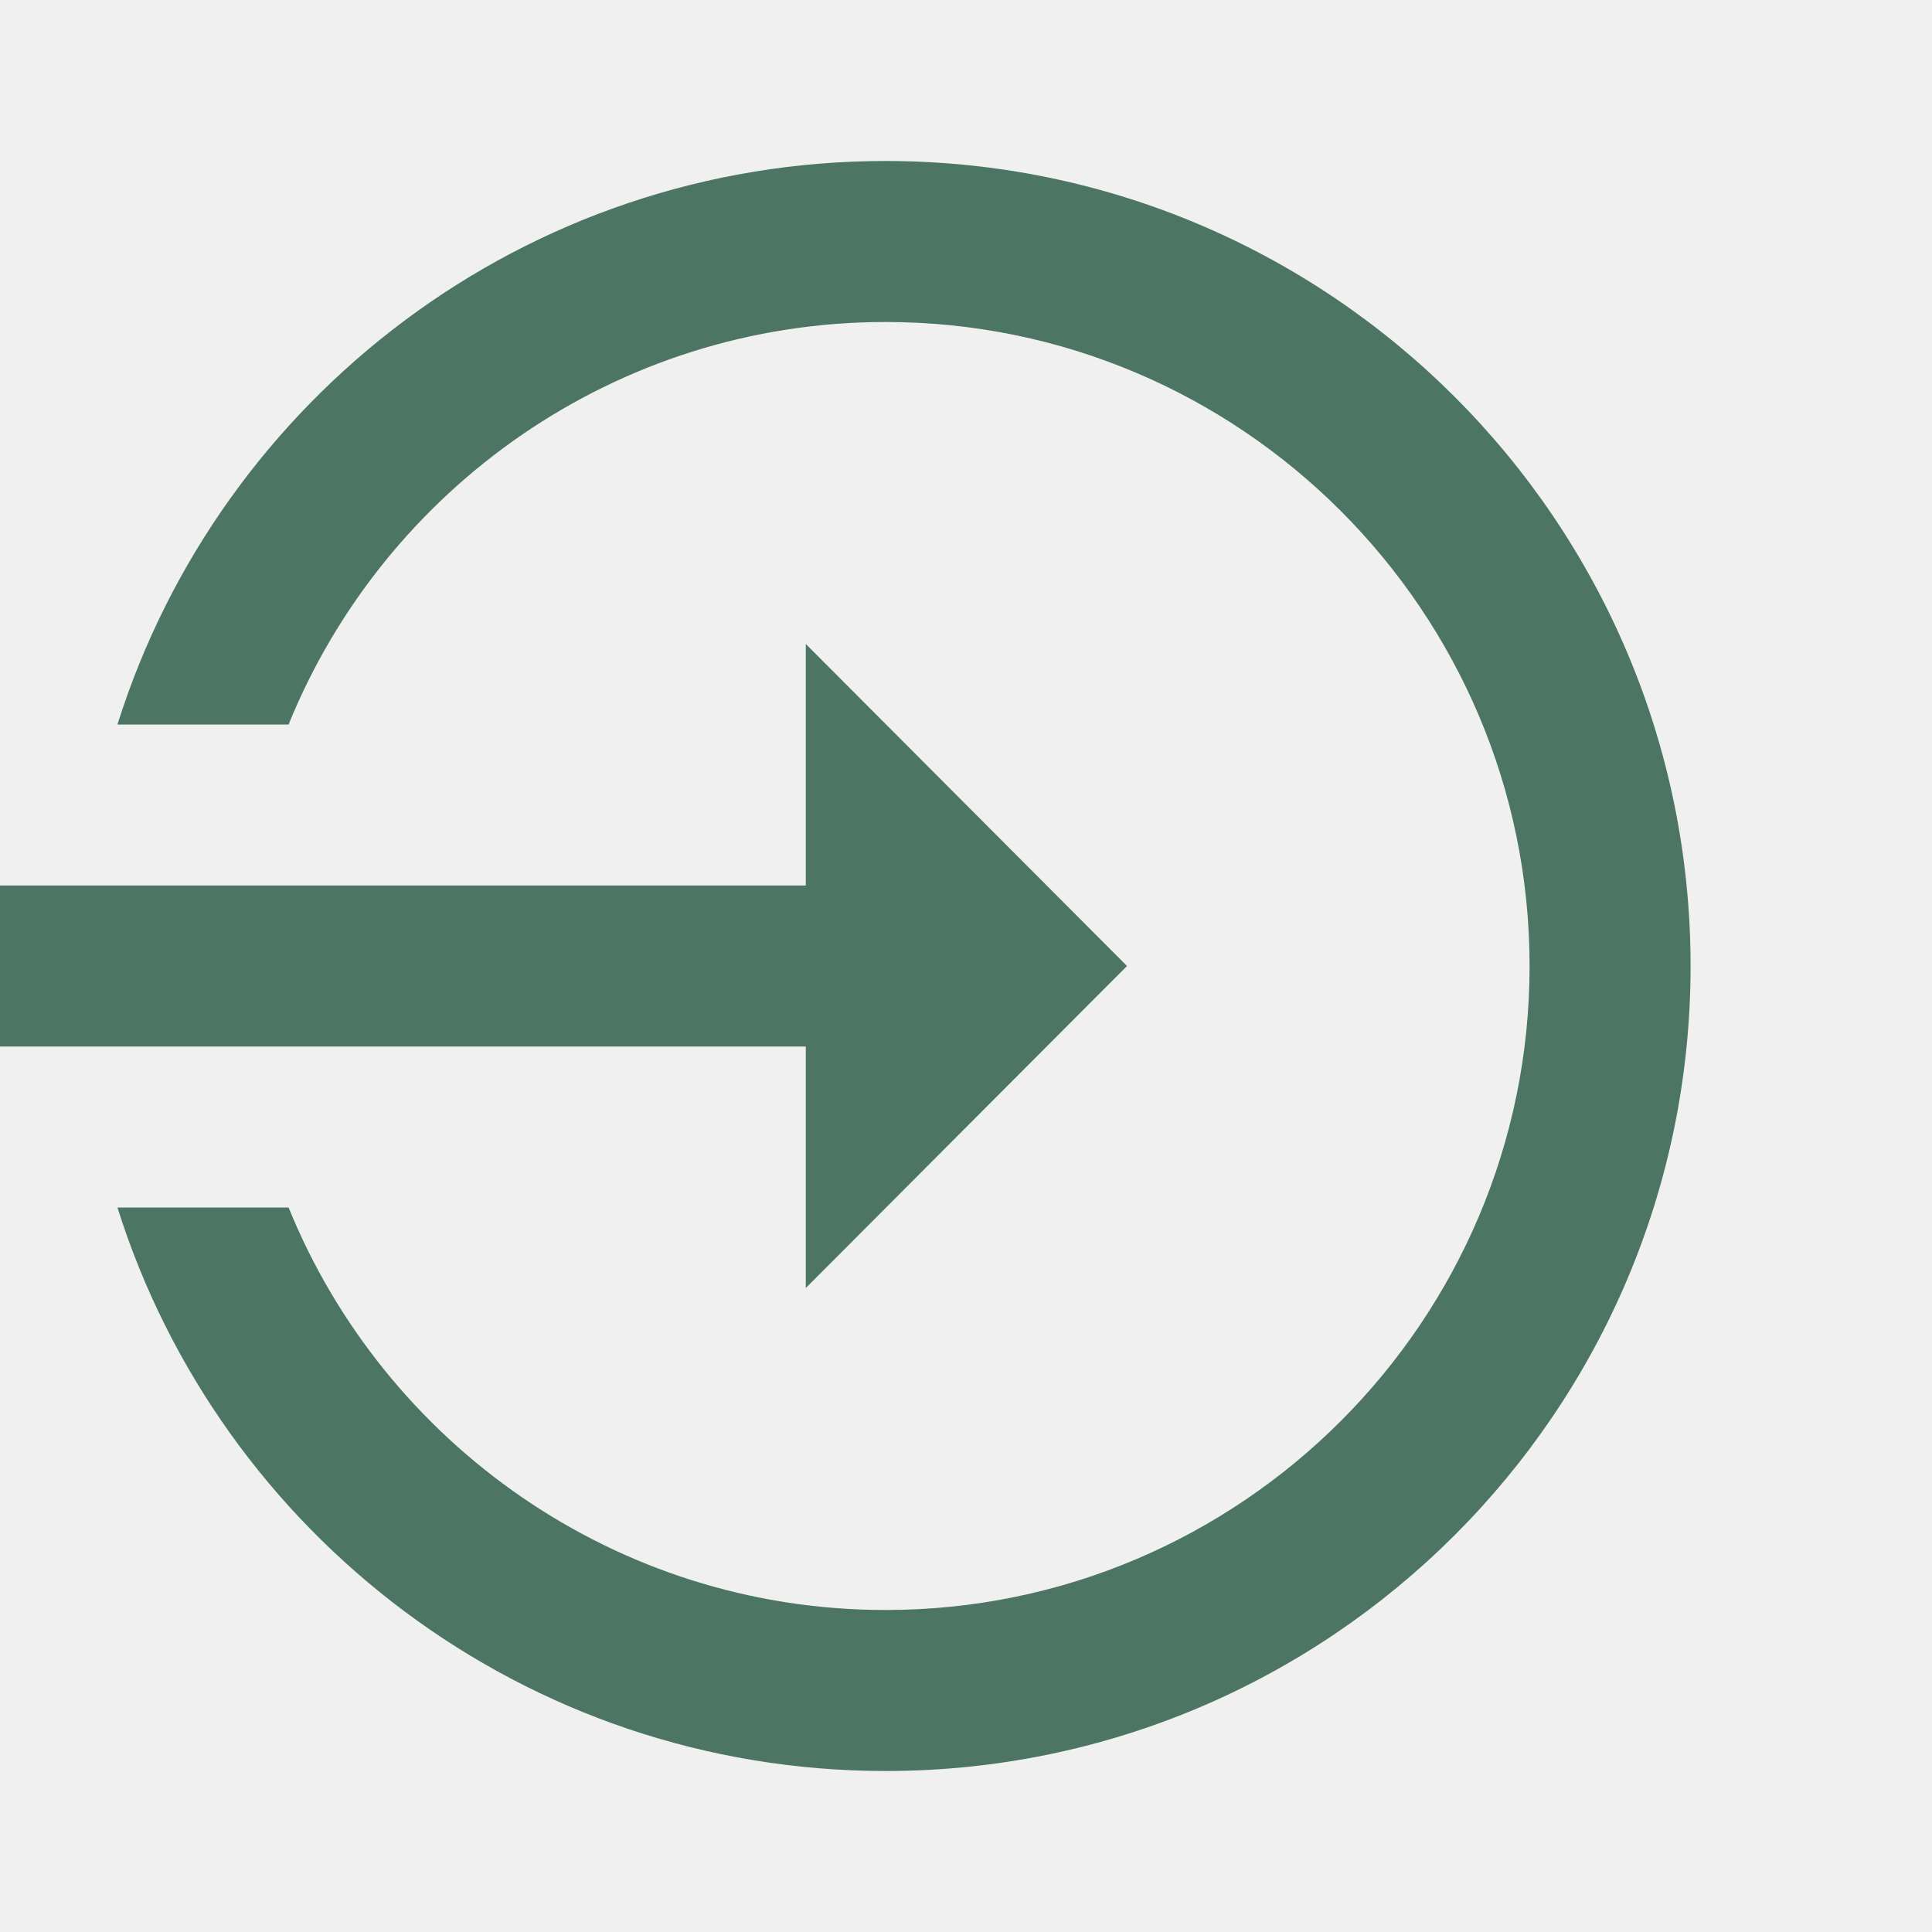
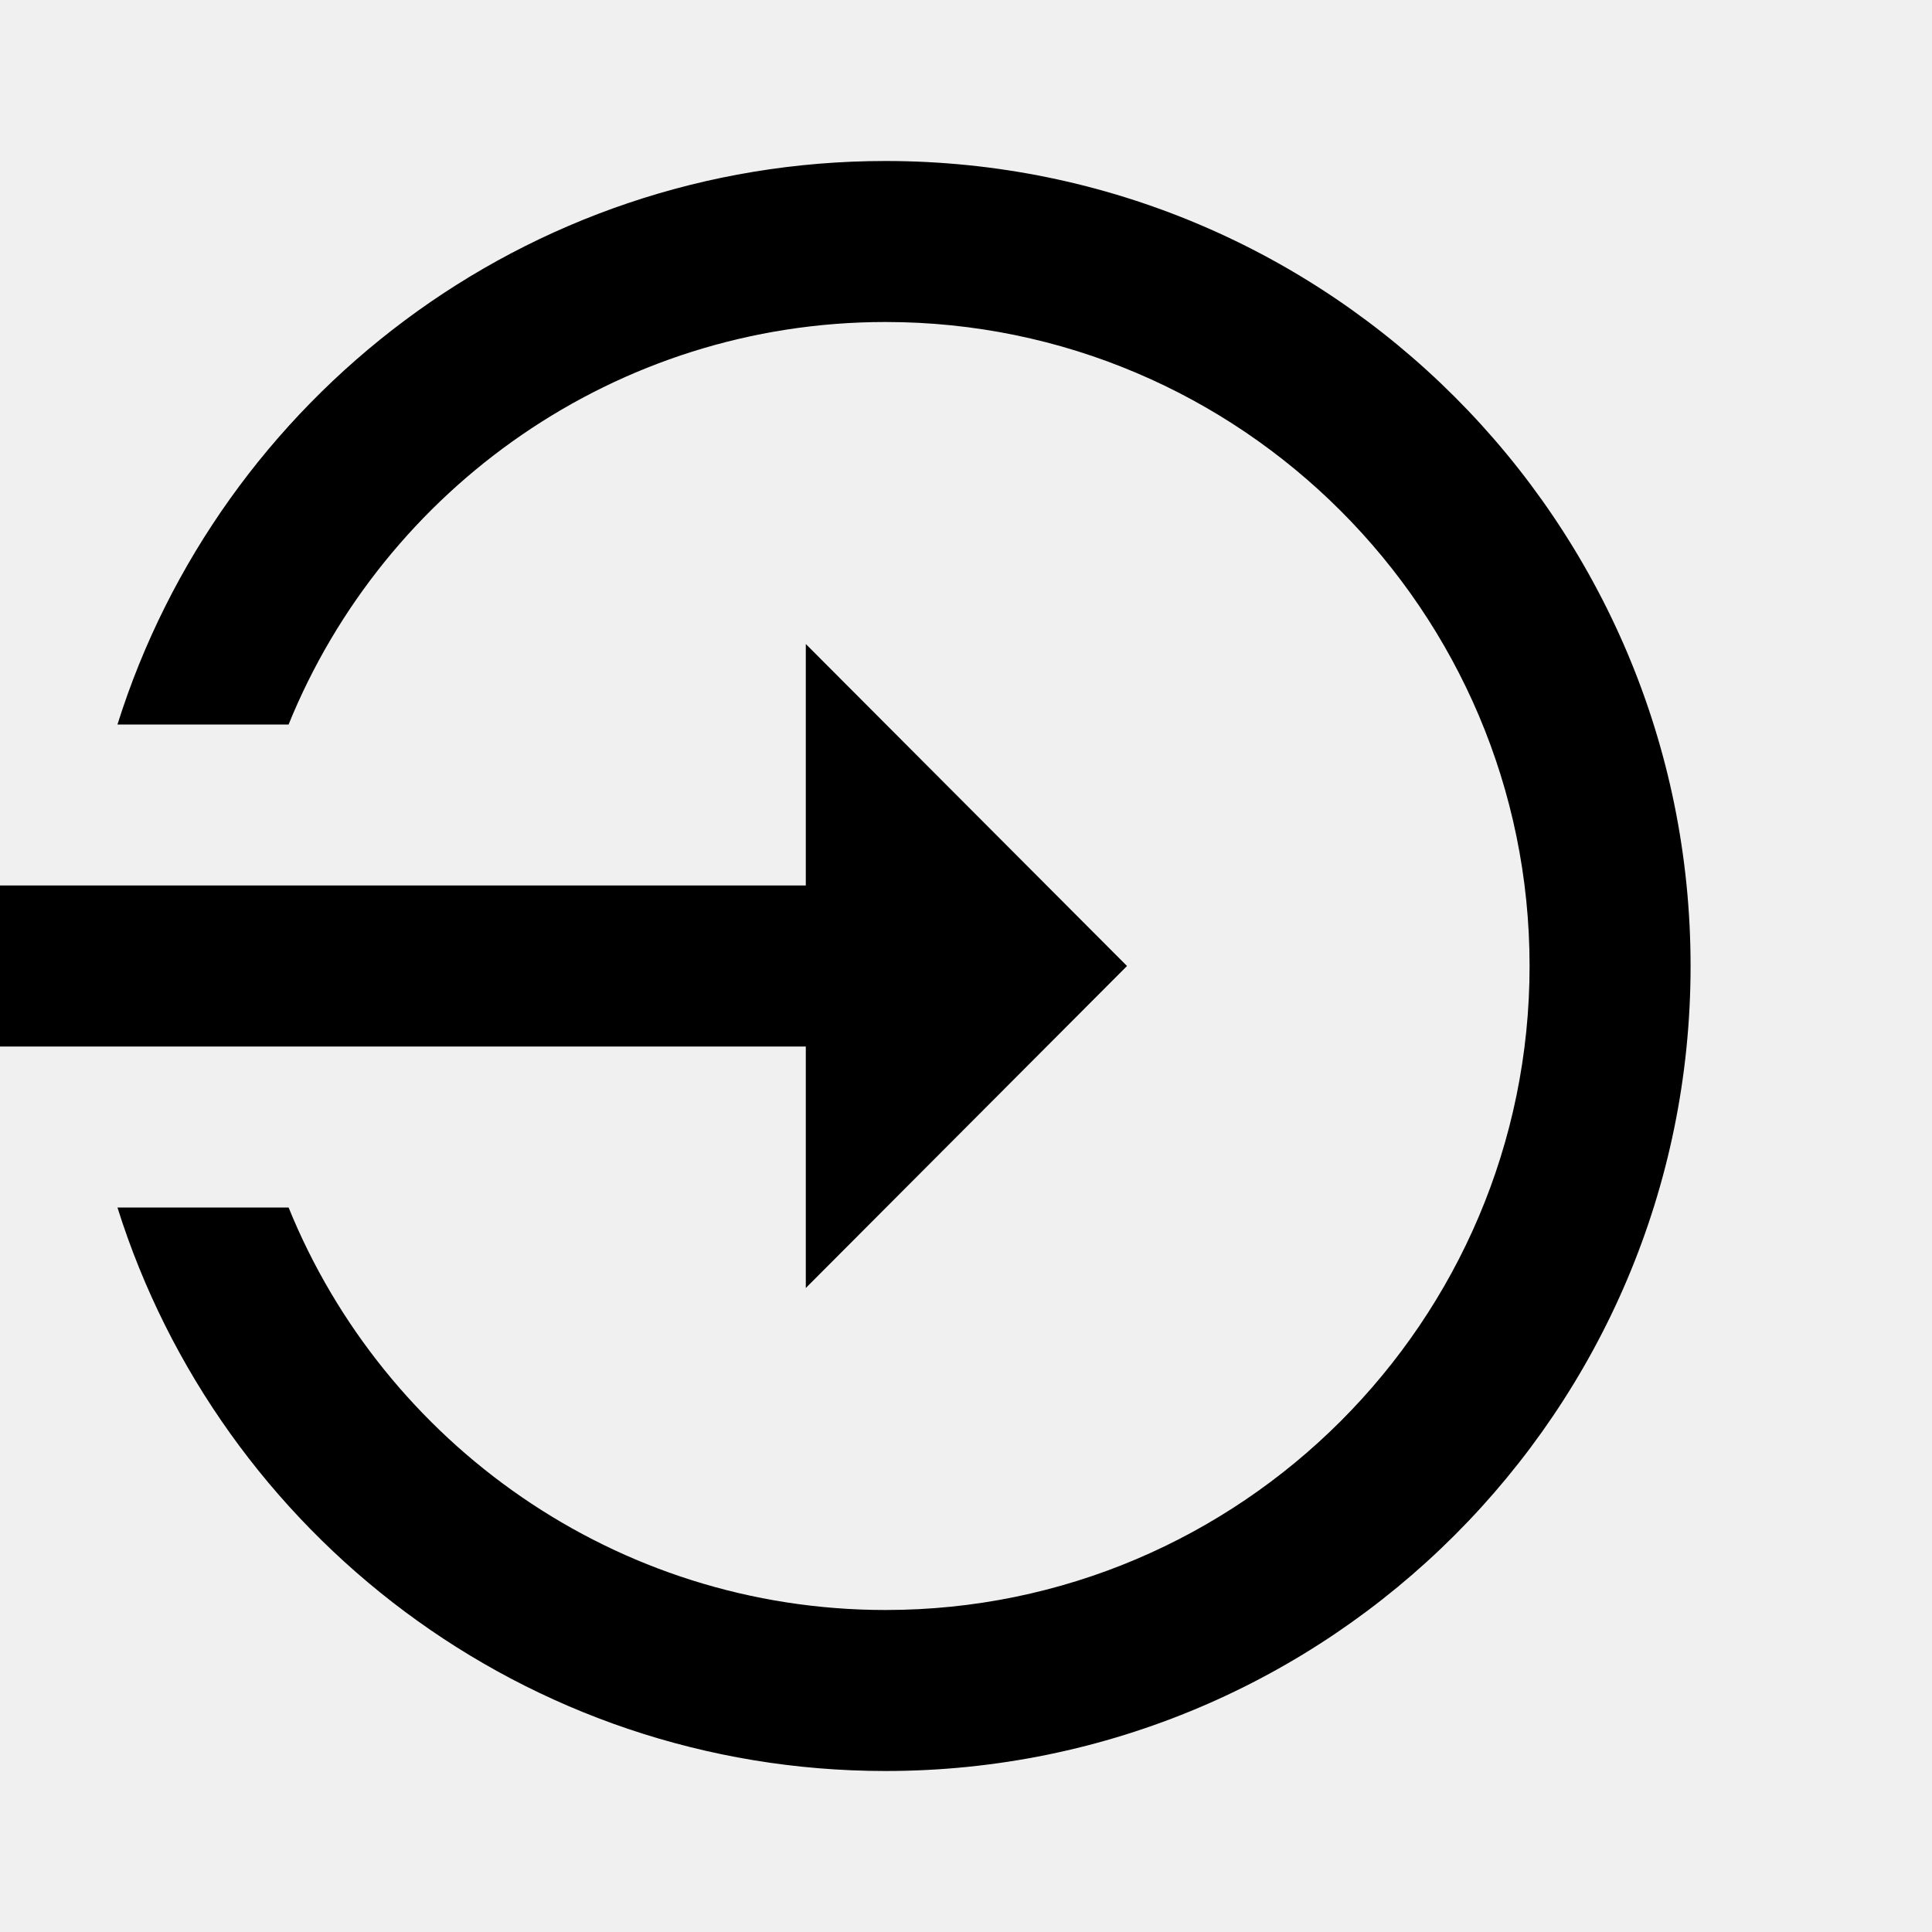
<svg xmlns="http://www.w3.org/2000/svg" width="24" height="24" viewBox="0 0 24 24" fill="none">
  <g clip-path="url(#clip0_116_18416)">
-     <path d="M10.01 11H0V13H10.01V16L14 12L10.01 8V11Z" fill="#4C7663" />
-     <path fill-rule="evenodd" clip-rule="evenodd" d="M1.459 9C2.734 4.944 6.526 2 11.001 2C16.521 2 21.001 6.48 21.001 12C21.001 17.52 16.521 22 11.001 22C6.526 22 2.734 19.056 1.459 15H3.585C4.774 17.929 7.651 20 11.001 20C15.411 20 19.001 16.41 19.001 12C19.001 7.59 15.411 4 11.001 4C7.651 4 4.774 6.071 3.585 9H1.459Z" fill="#4C7663" />
+     <path d="M10.01 11H0V13H10.01V16L14 12L10.01 8V11Z" fill="currentColor" />
+     <path fill-rule="evenodd" clip-rule="evenodd" d="M1.459 9C2.734 4.944 6.526 2 11.001 2C16.521 2 21.001 6.48 21.001 12C21.001 17.52 16.521 22 11.001 22C6.526 22 2.734 19.056 1.459 15H3.585C4.774 17.929 7.651 20 11.001 20C15.411 20 19.001 16.41 19.001 12C19.001 7.59 15.411 4 11.001 4C7.651 4 4.774 6.071 3.585 9H1.459Z" fill="currentColor" />
  </g>
  <defs>
    <clipPath id="clip0_116_18416">
      <rect width="24" height="24" fill="white" />
    </clipPath>
  </defs>
</svg>
